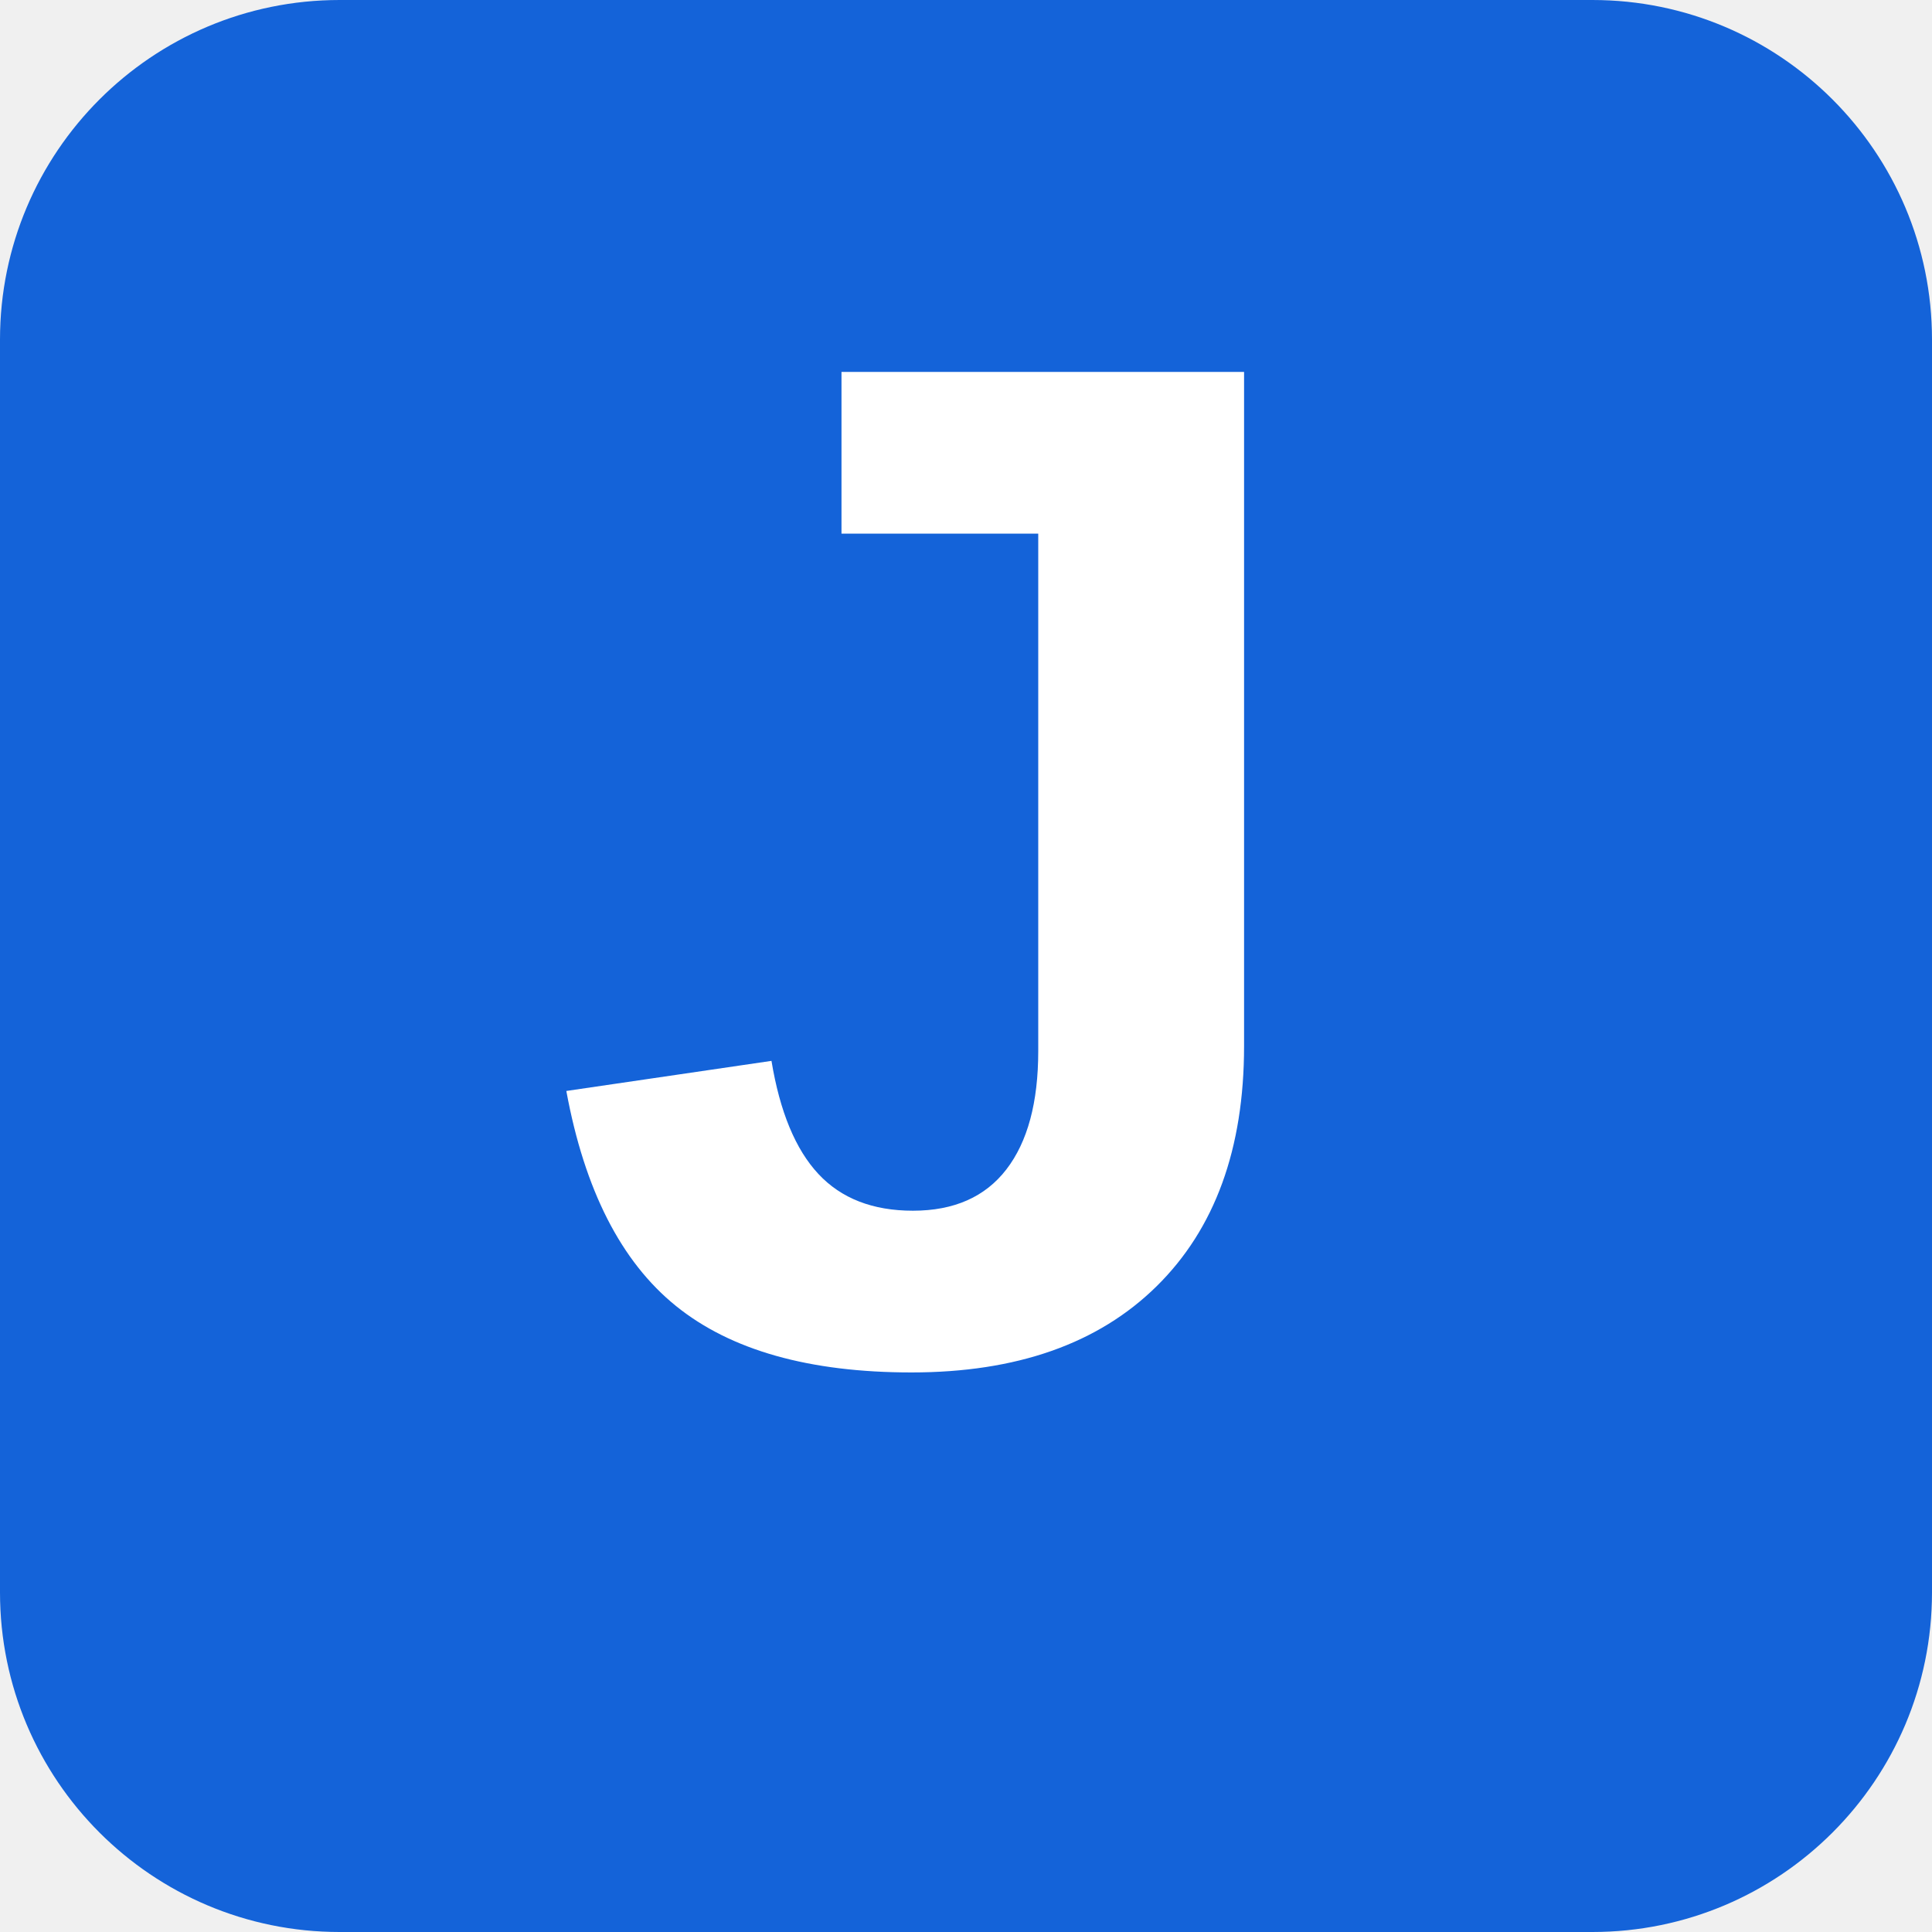
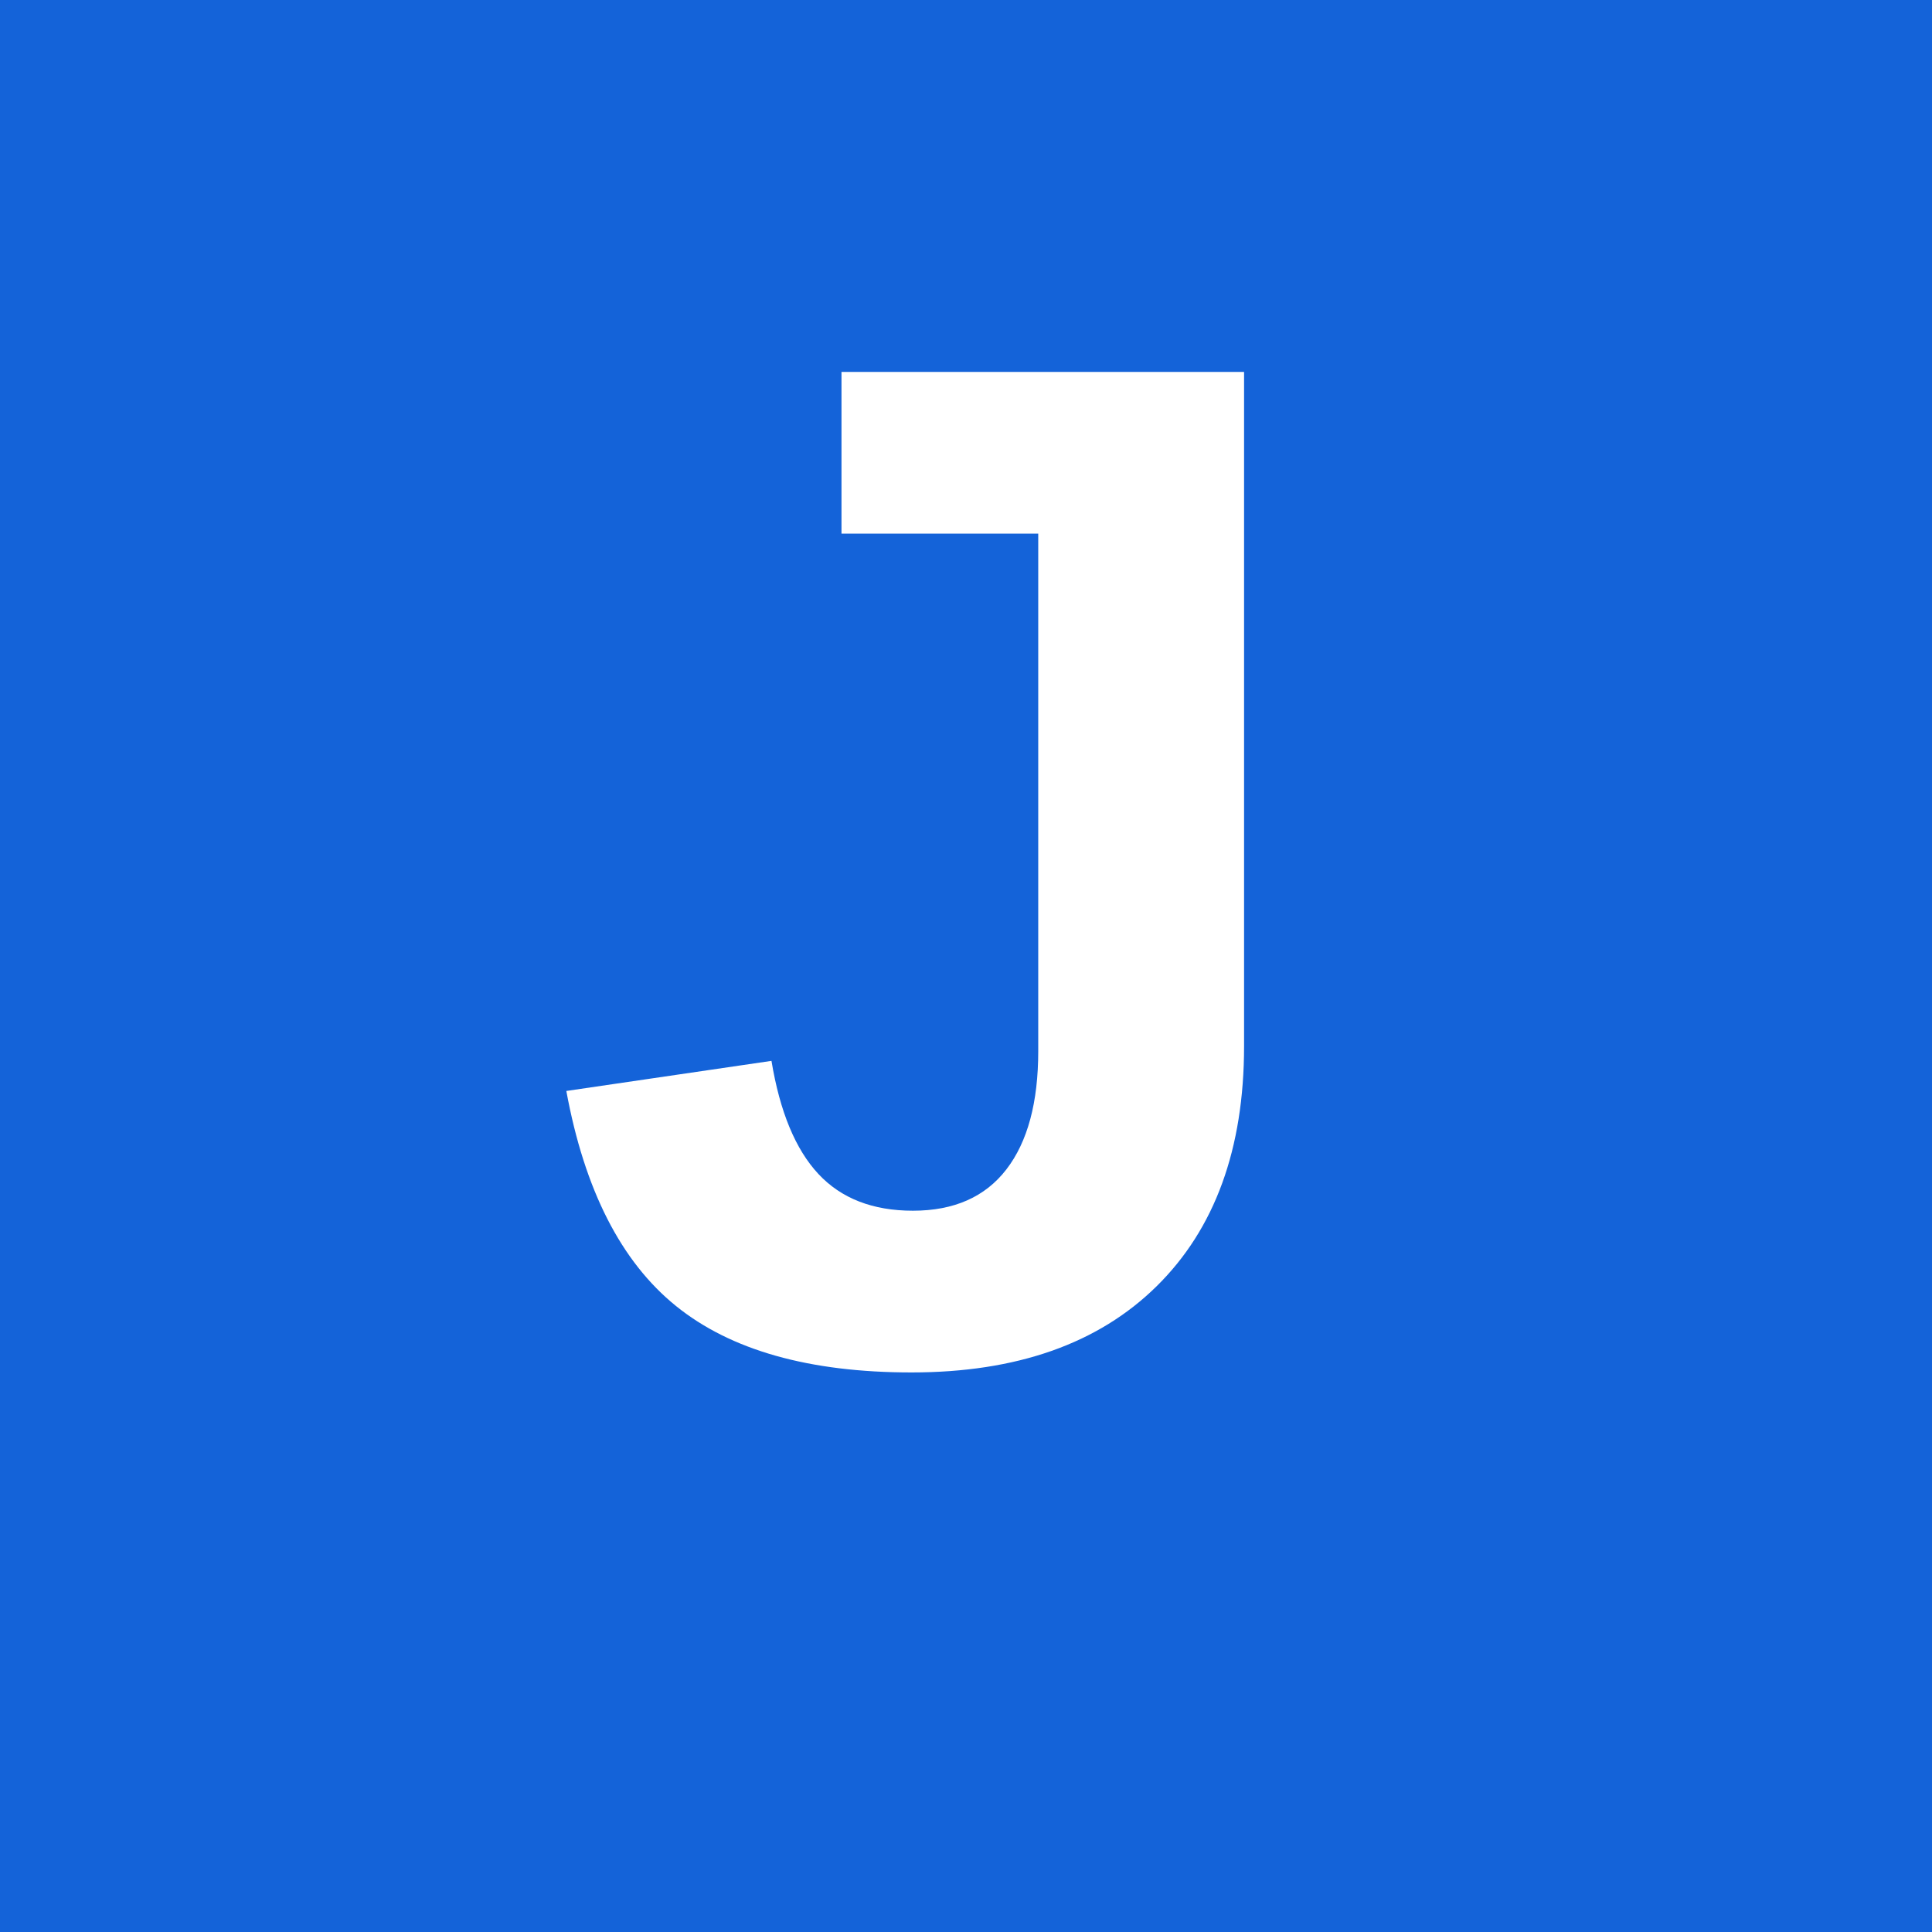
<svg xmlns="http://www.w3.org/2000/svg" width="1024" height="1024" viewBox="0 0 1024 1024">
-   <rect width="1024" height="1024" rx="180" fill="#1463D9" />
+   <rect width="1024" height="1024" fill="#1463D9" />
  <text x="500" y="720" text-anchor="middle" fill="#FFFFFF" font-family="Segoe UI, Arial, sans-serif" font-size="760" font-weight="700">J</text>
</svg>
